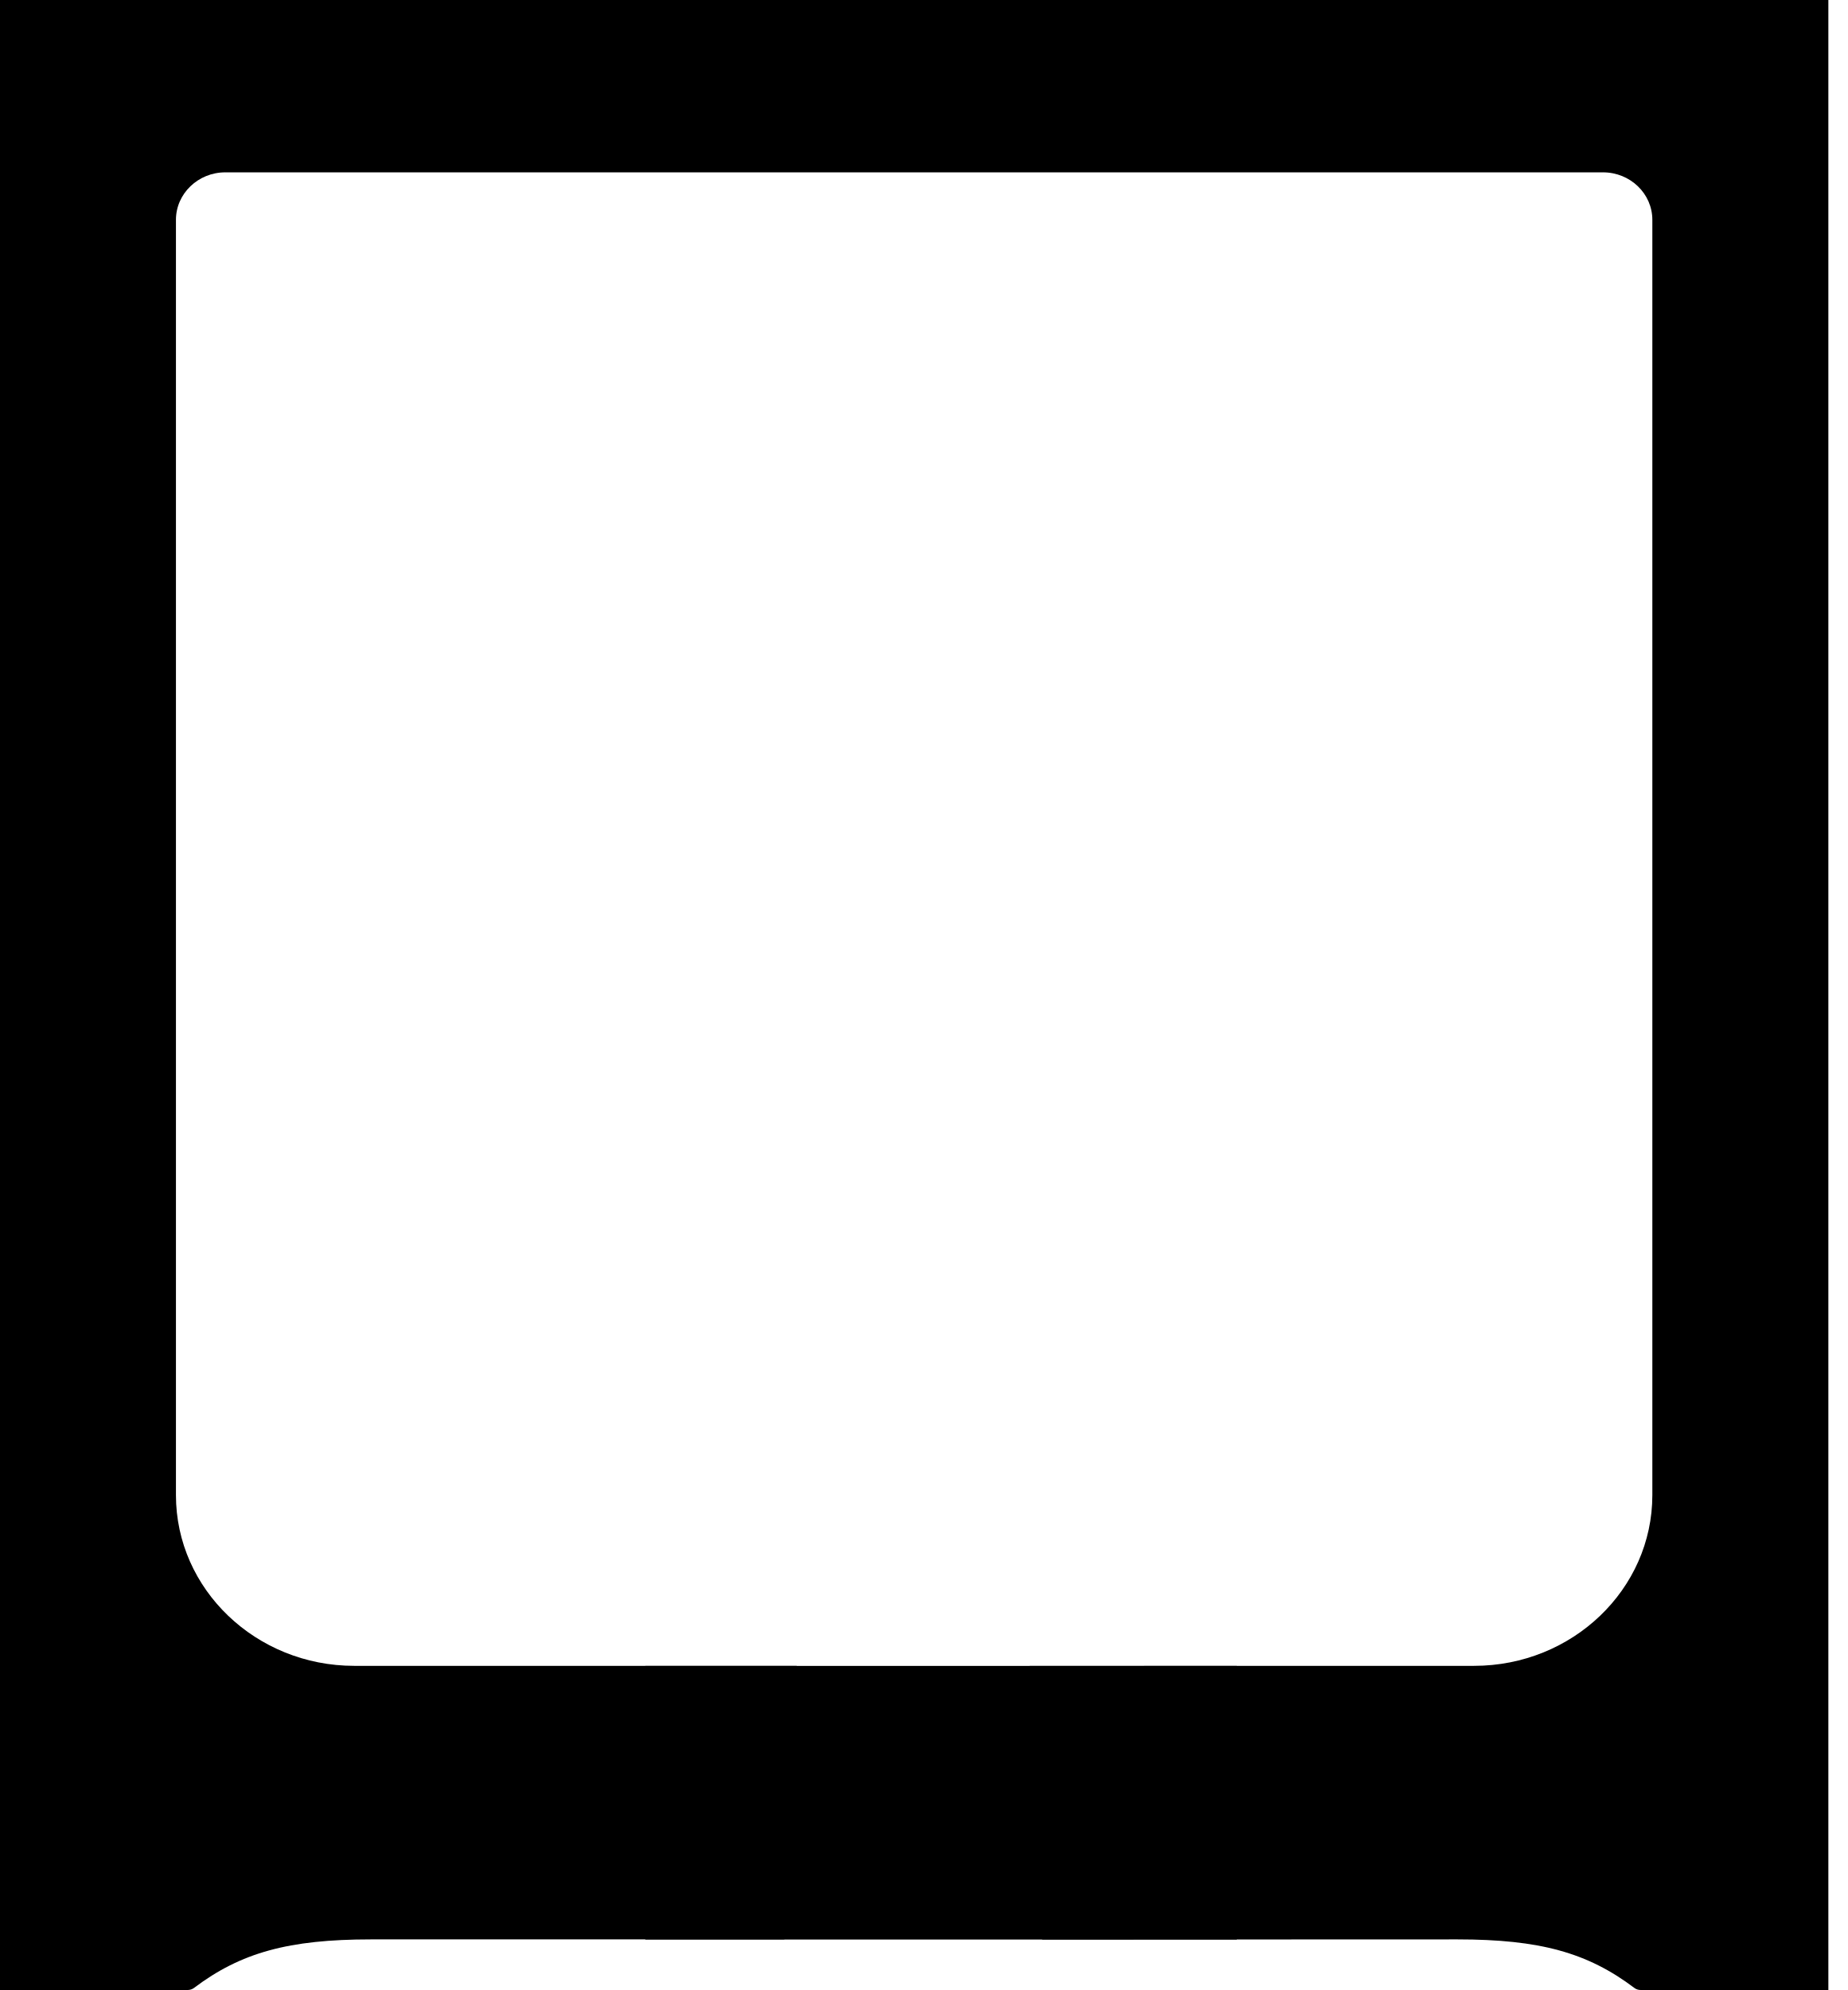
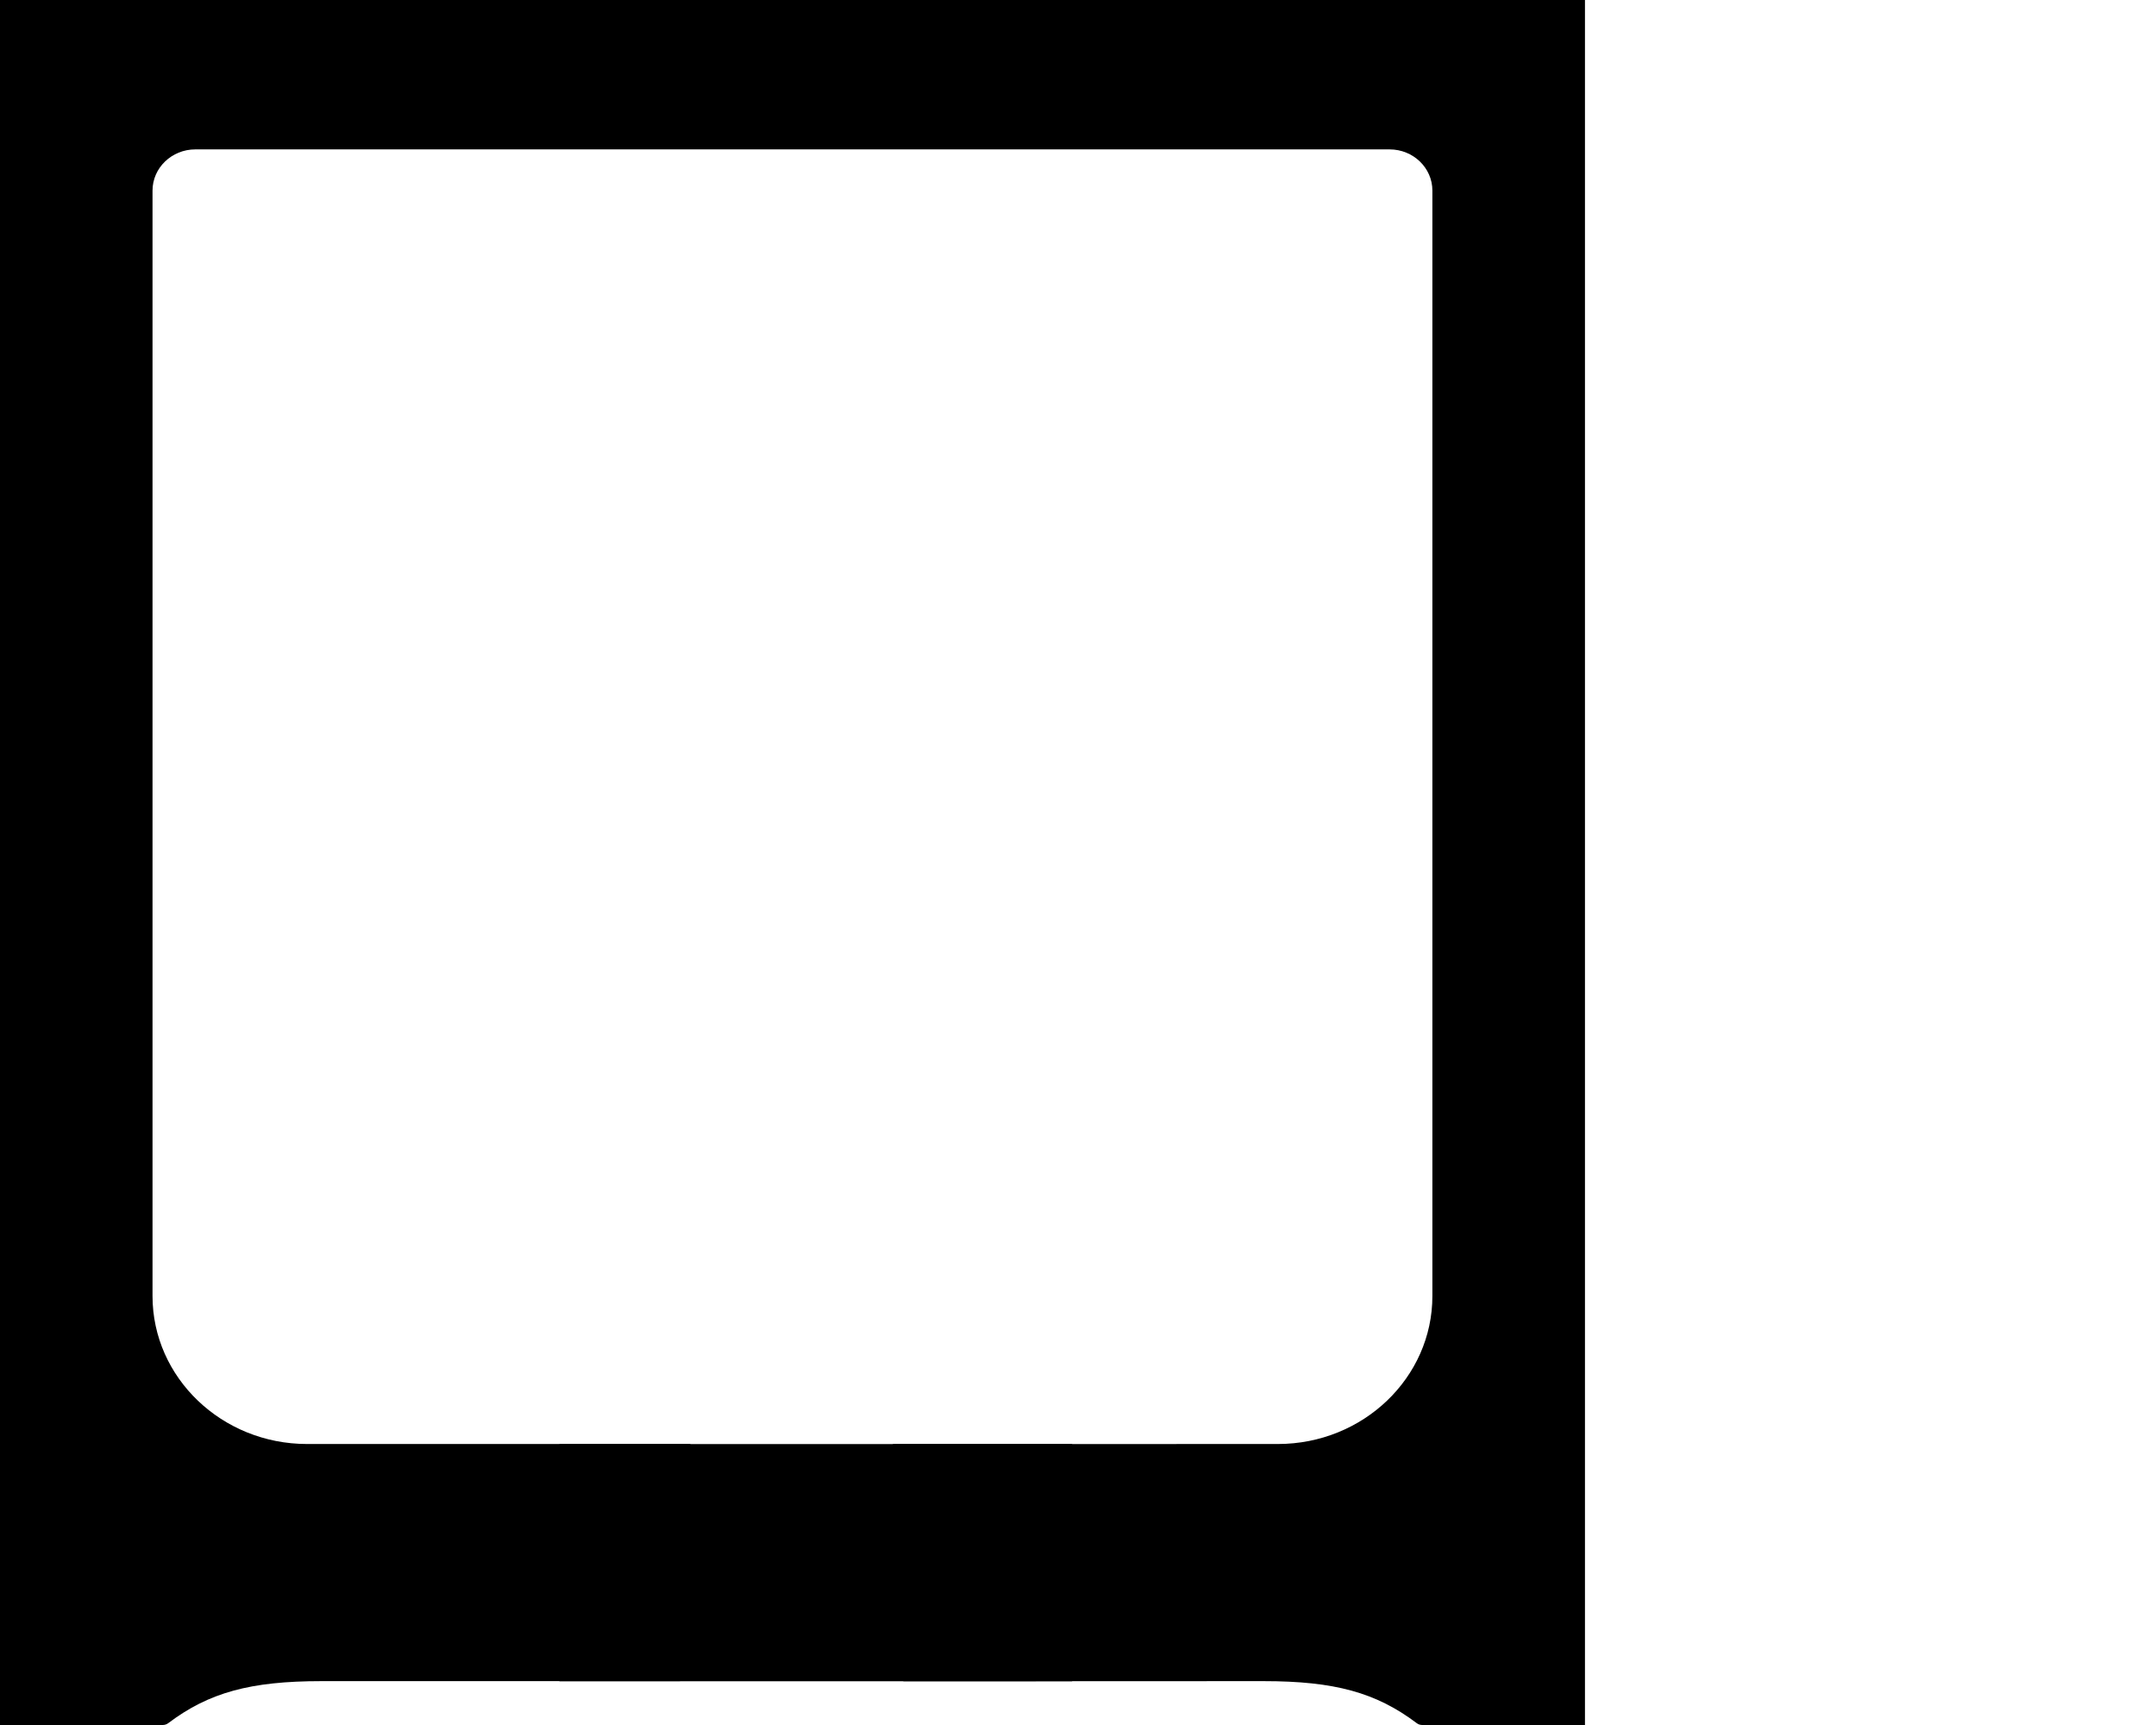
- <svg xmlns="http://www.w3.org/2000/svg" width="26px" height="28px" viewBox="0 0 26 28" version="1.1">
+ <svg xmlns="http://www.w3.org/2000/svg" width="35px" height="28px" viewBox="0 0 35 28" version="1.1">
  <path d="M0,0 L0,28 L2.641,28 C2.673,28 2.705,27.99 2.73,27.971 C3.39,27.473 4.064,27.288 5.217,27.288 L11.04,27.288 C10.523,26.824 15.503,26.273 15.503,25.543 C15.503,24.734 10.596,23.905 11.213,23.439 L4.985,23.439 C3.602,23.439 2.476,22.362 2.476,21.037 L2.476,3.093 C2.476,2.725 2.788,2.425 3.17,2.425 L22.559,2.425 C22.942,2.425 23.253,2.725 23.253,3.093 L23.253,21.037 C23.253,22.362 22.128,23.439 20.744,23.439 L14.489,23.44 C15.106,23.905 15.503,24.626 15.503,25.435 C15.503,26.165 15.179,26.826 14.662,27.29 L20.513,27.288 C21.666,27.288 22.34,27.473 23,27.971 C23.025,27.99 23.056,28 23.089,28 L25.73,28 L25.73,0 L0,0 Z" />
  <polygon points="9.081 23.44 17.405 23.44 17.405 27.29 9.081 27.29" />
</svg>
